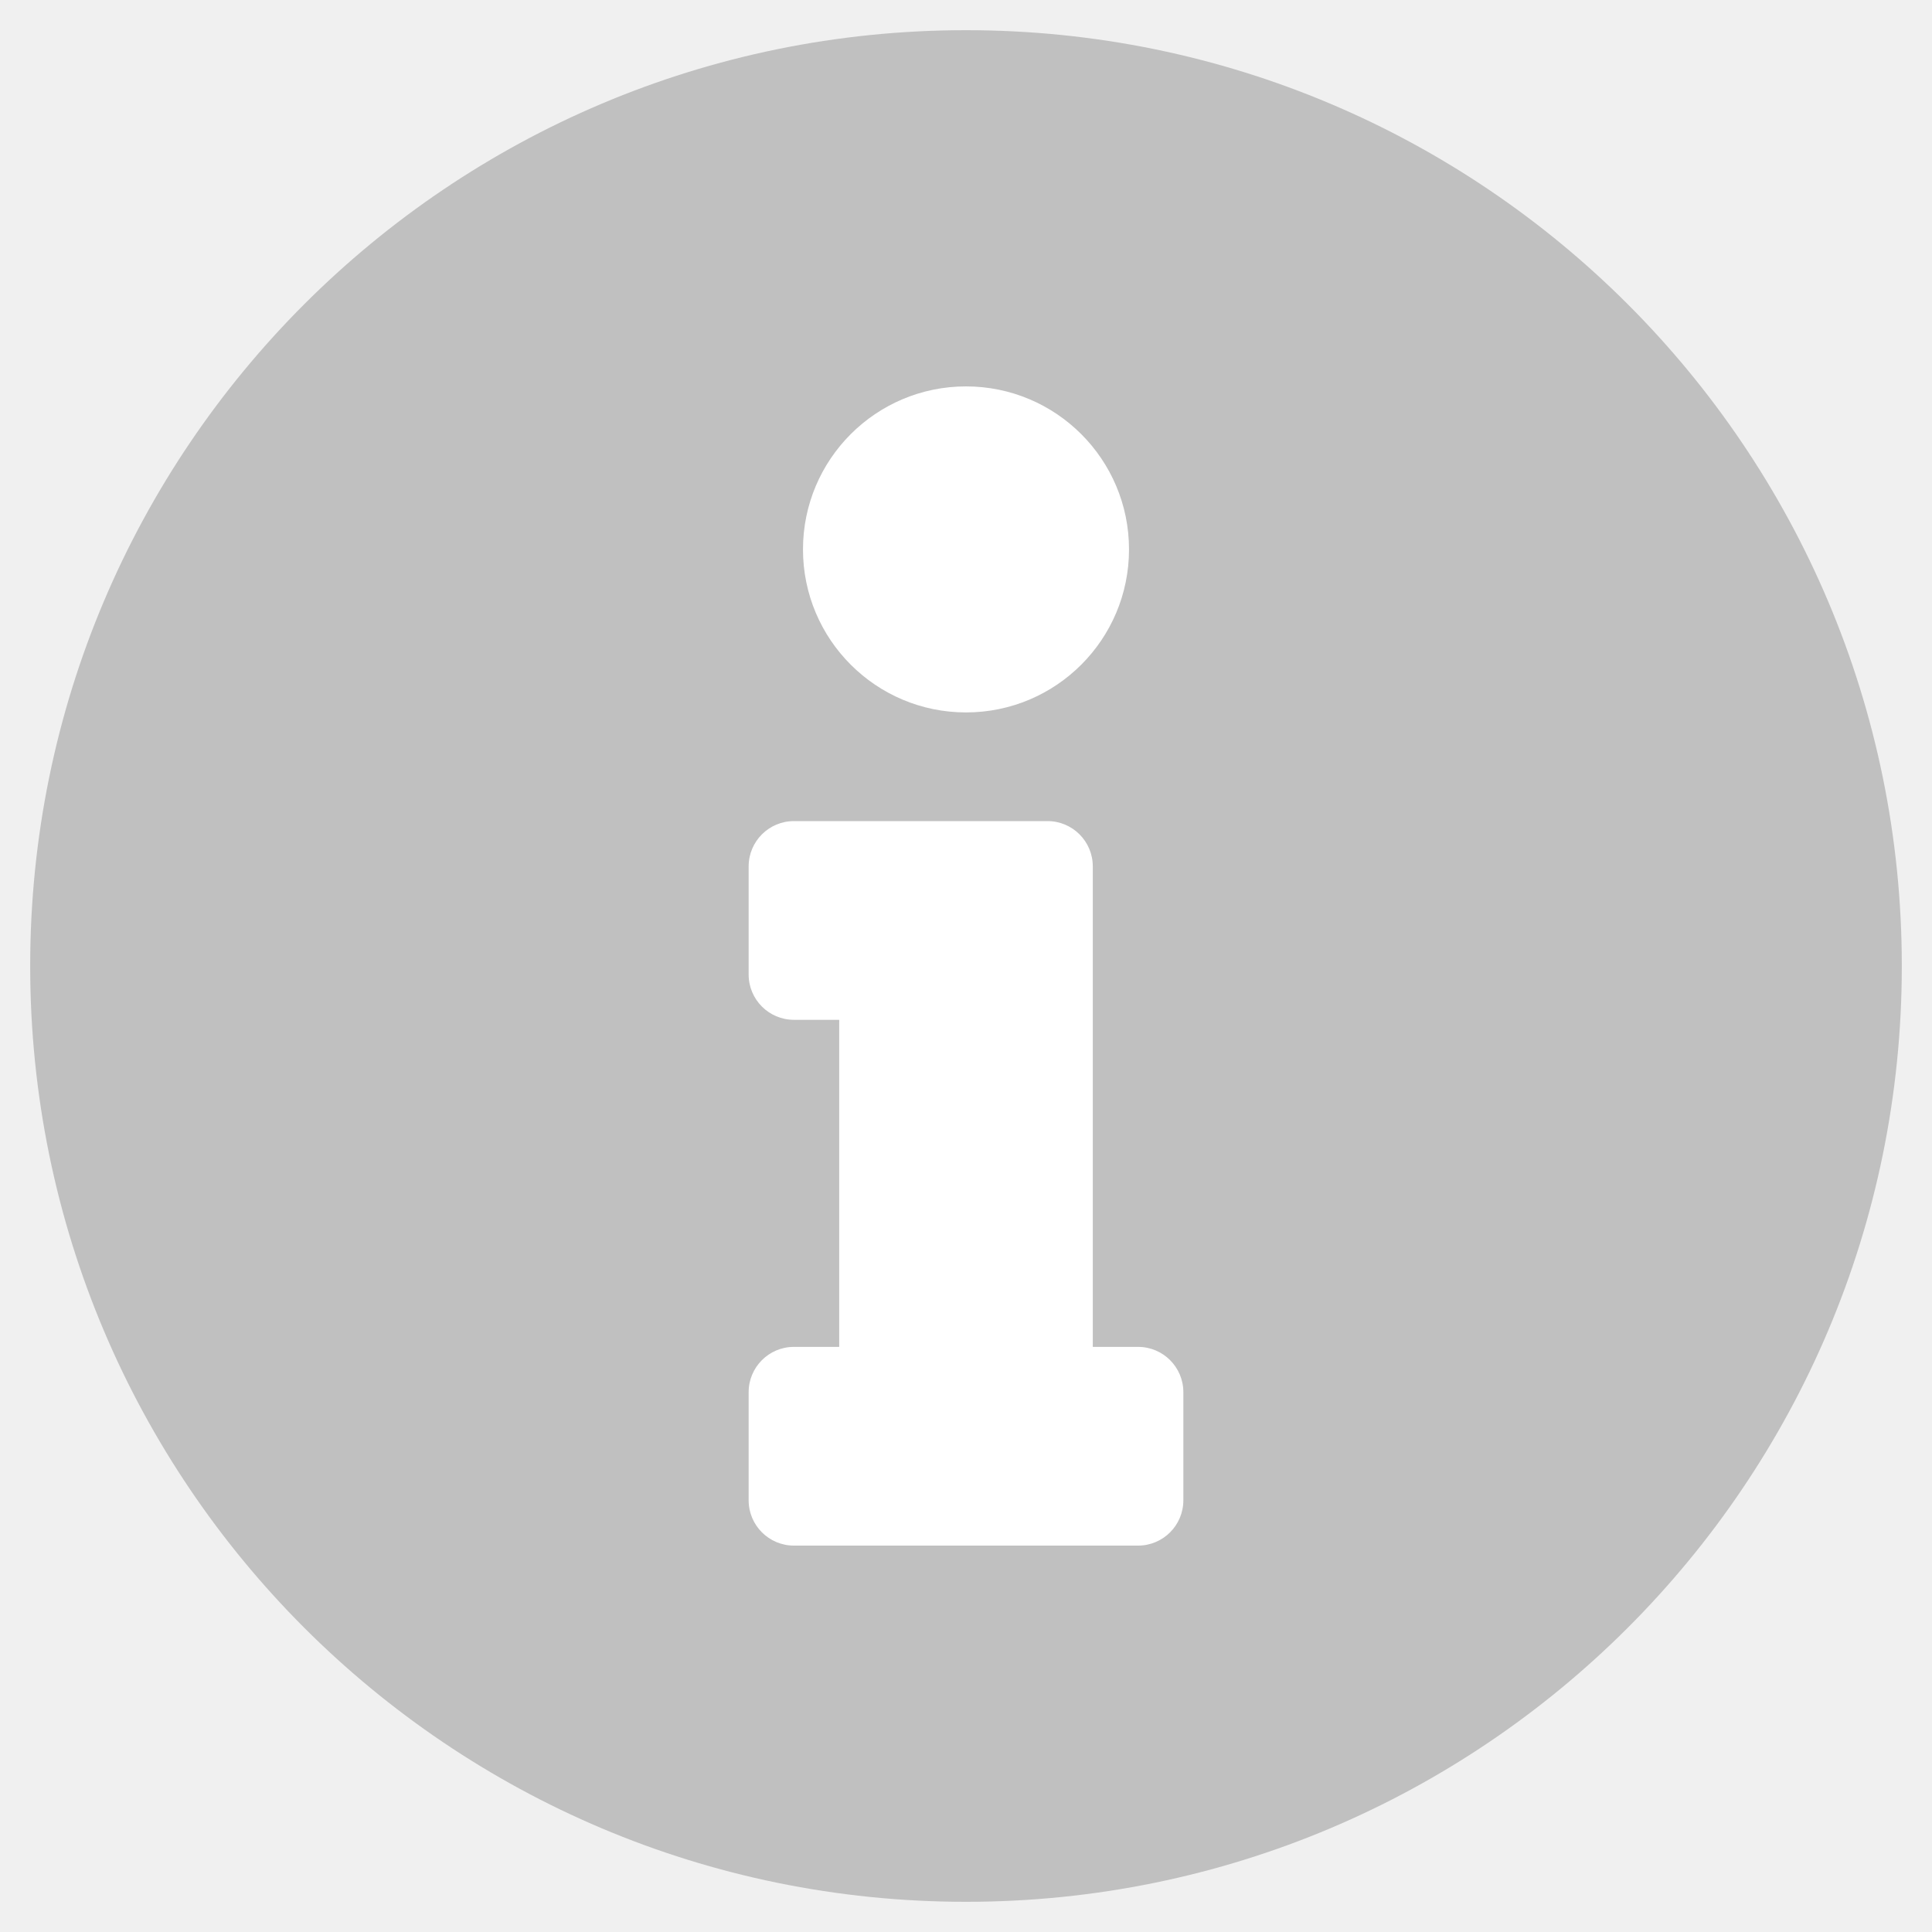
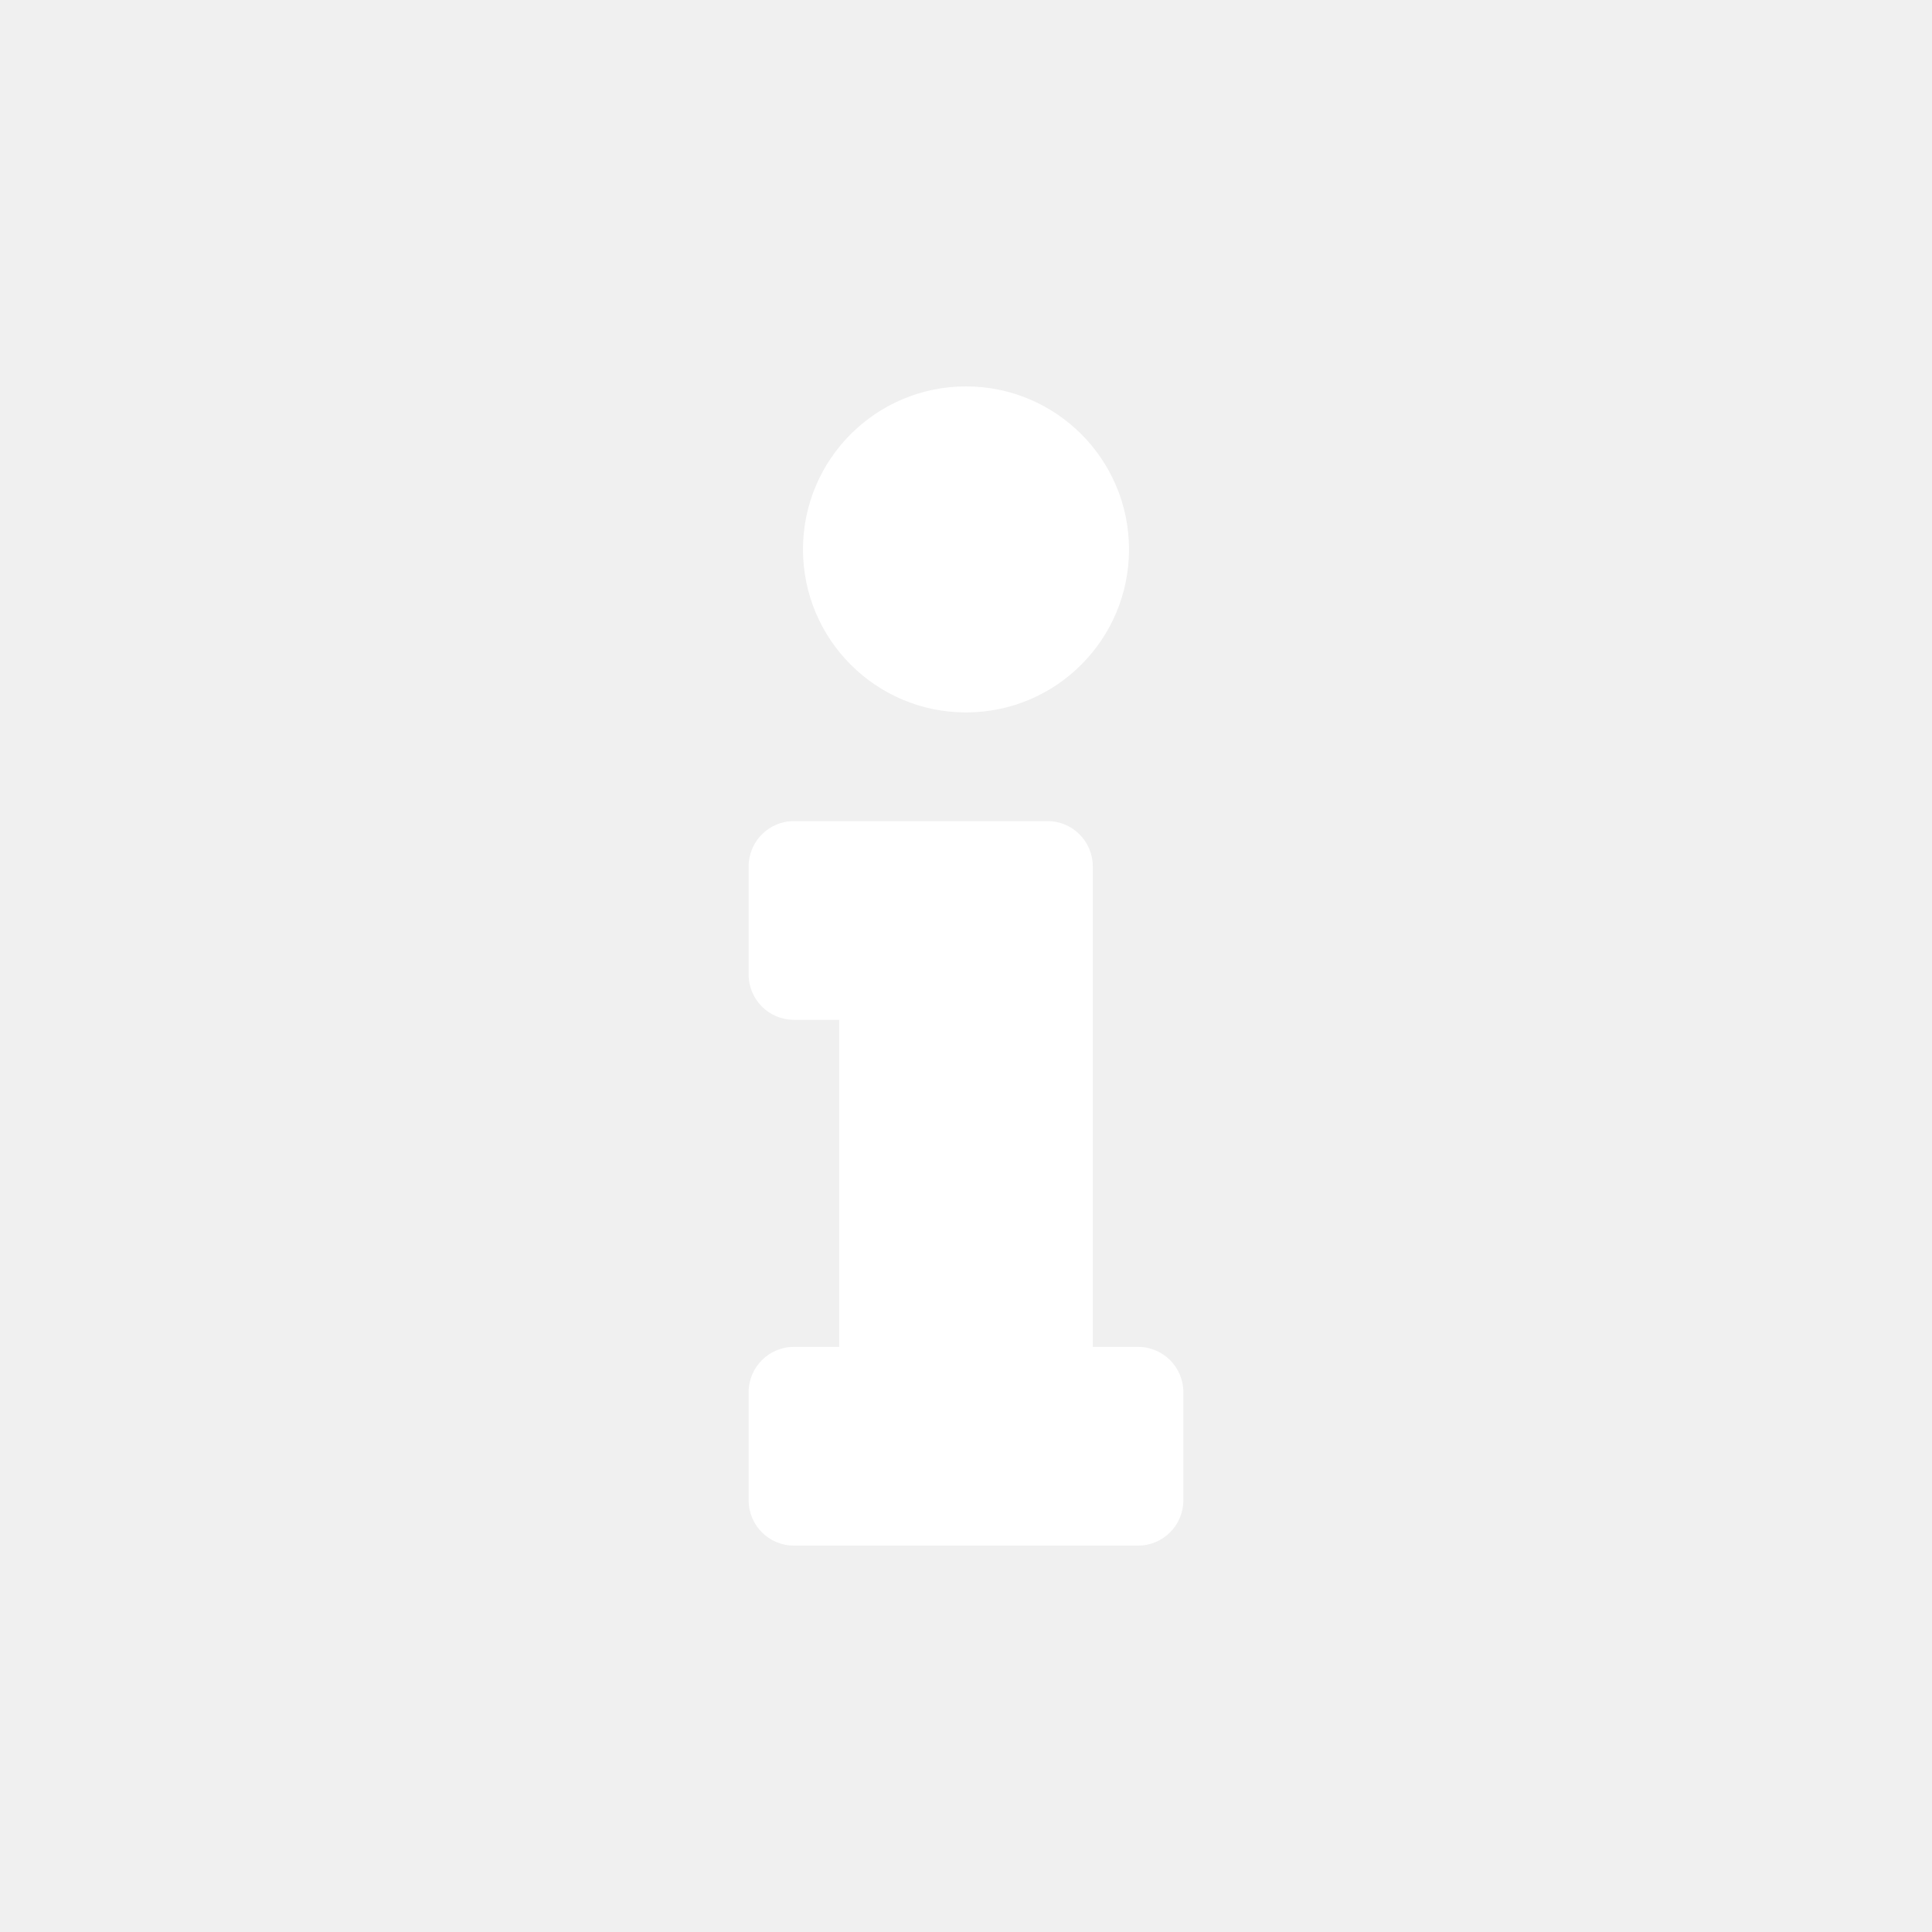
<svg xmlns="http://www.w3.org/2000/svg" focusable="false" viewBox="0 0 512 512">
-   <path fill="#000000" opacity="0.20" d="M256 8C119 8 8 119 8 256s111 248 248 248 248-111 248-248S393 8 256 8z" />
+   <path fill="#000000" opacity="0" d="M256 8C119 8 8 119 8 256s111 248 248 248 248-111 248-248S393 8 256 8z" />
  <g transform="translate(255.4 256)">
    <g transform="scale(0.6, 0.6)">
      <path fill="white" d="M20 424.229h20V279.771H20c-11.046 0-20-8.954-20-20V212c0-11.046 8.954-20 20-20h112c11.046 0 20 8.954 20 20v212.229h20c11.046 0 20 8.954 20 20V492c0 11.046-8.954 20-20 20H20c-11.046 0-20-8.954-20-20v-47.771c0-11.046 8.954-20 20-20zM96 0C56.235 0 24 32.235 24 72s32.235 72 72 72 72-32.235 72-72S135.764 0 96 0z" transform="translate(-95 -256)" />
    </g>
  </g>
</svg>
